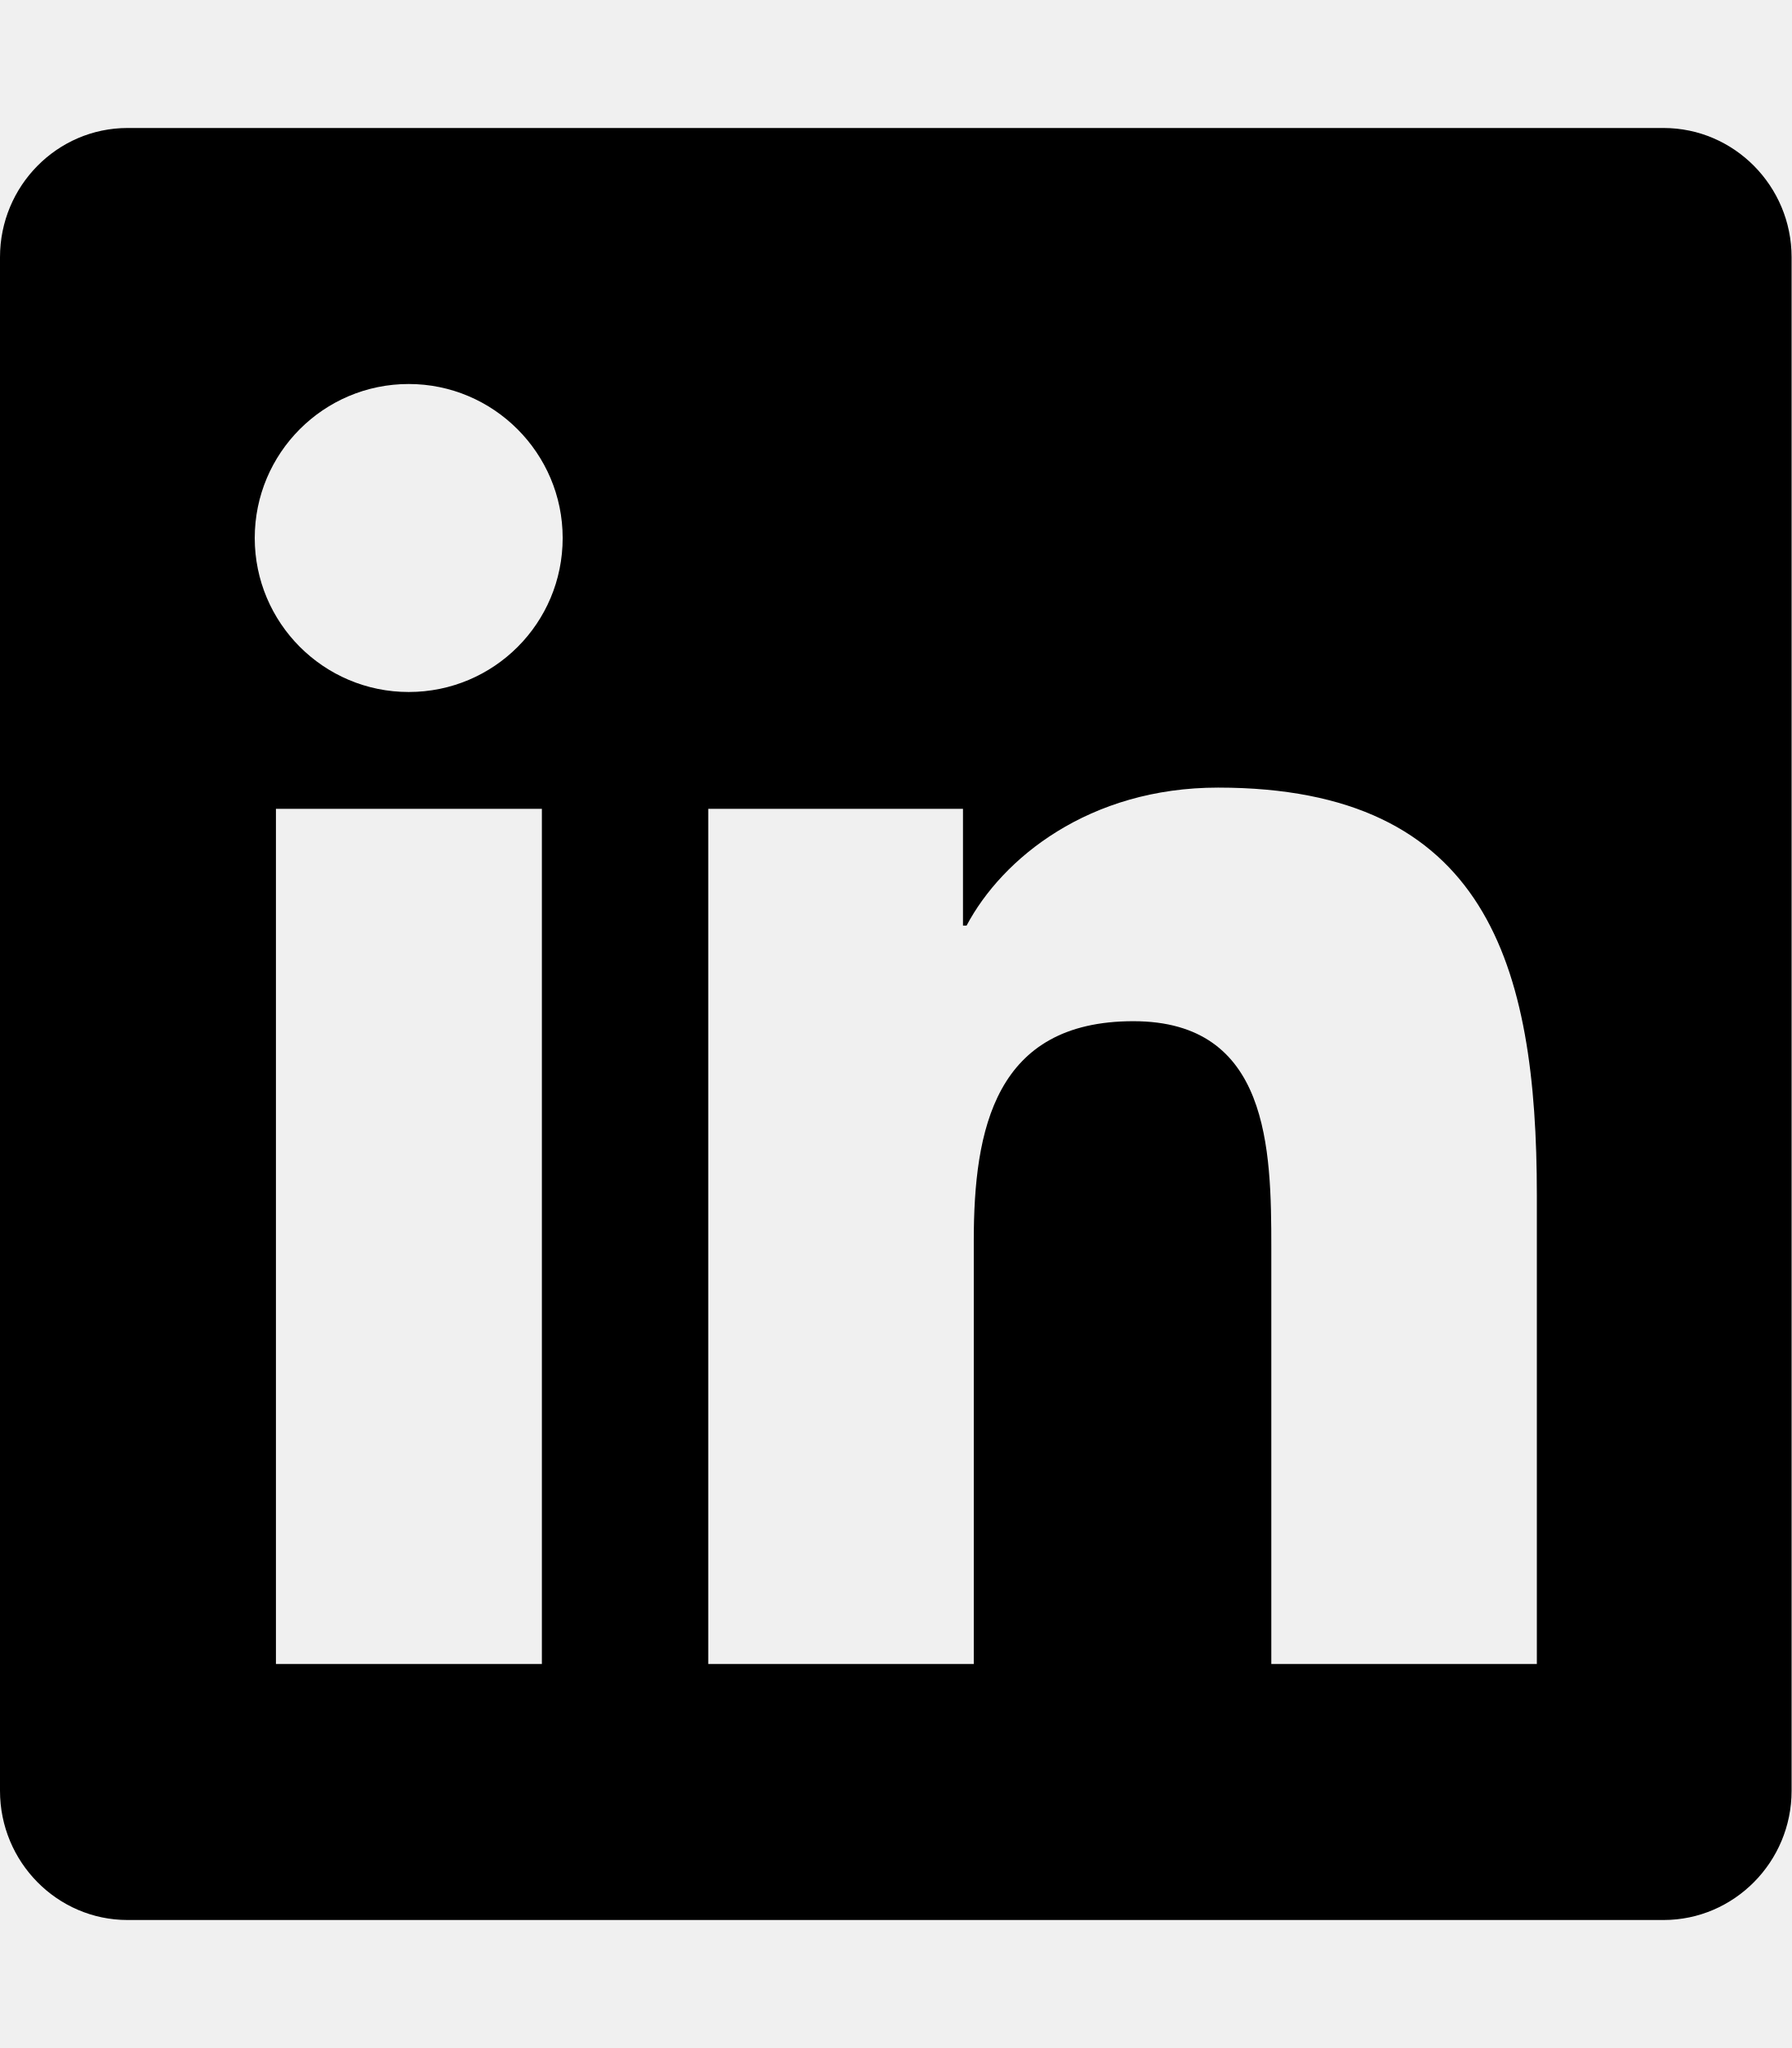
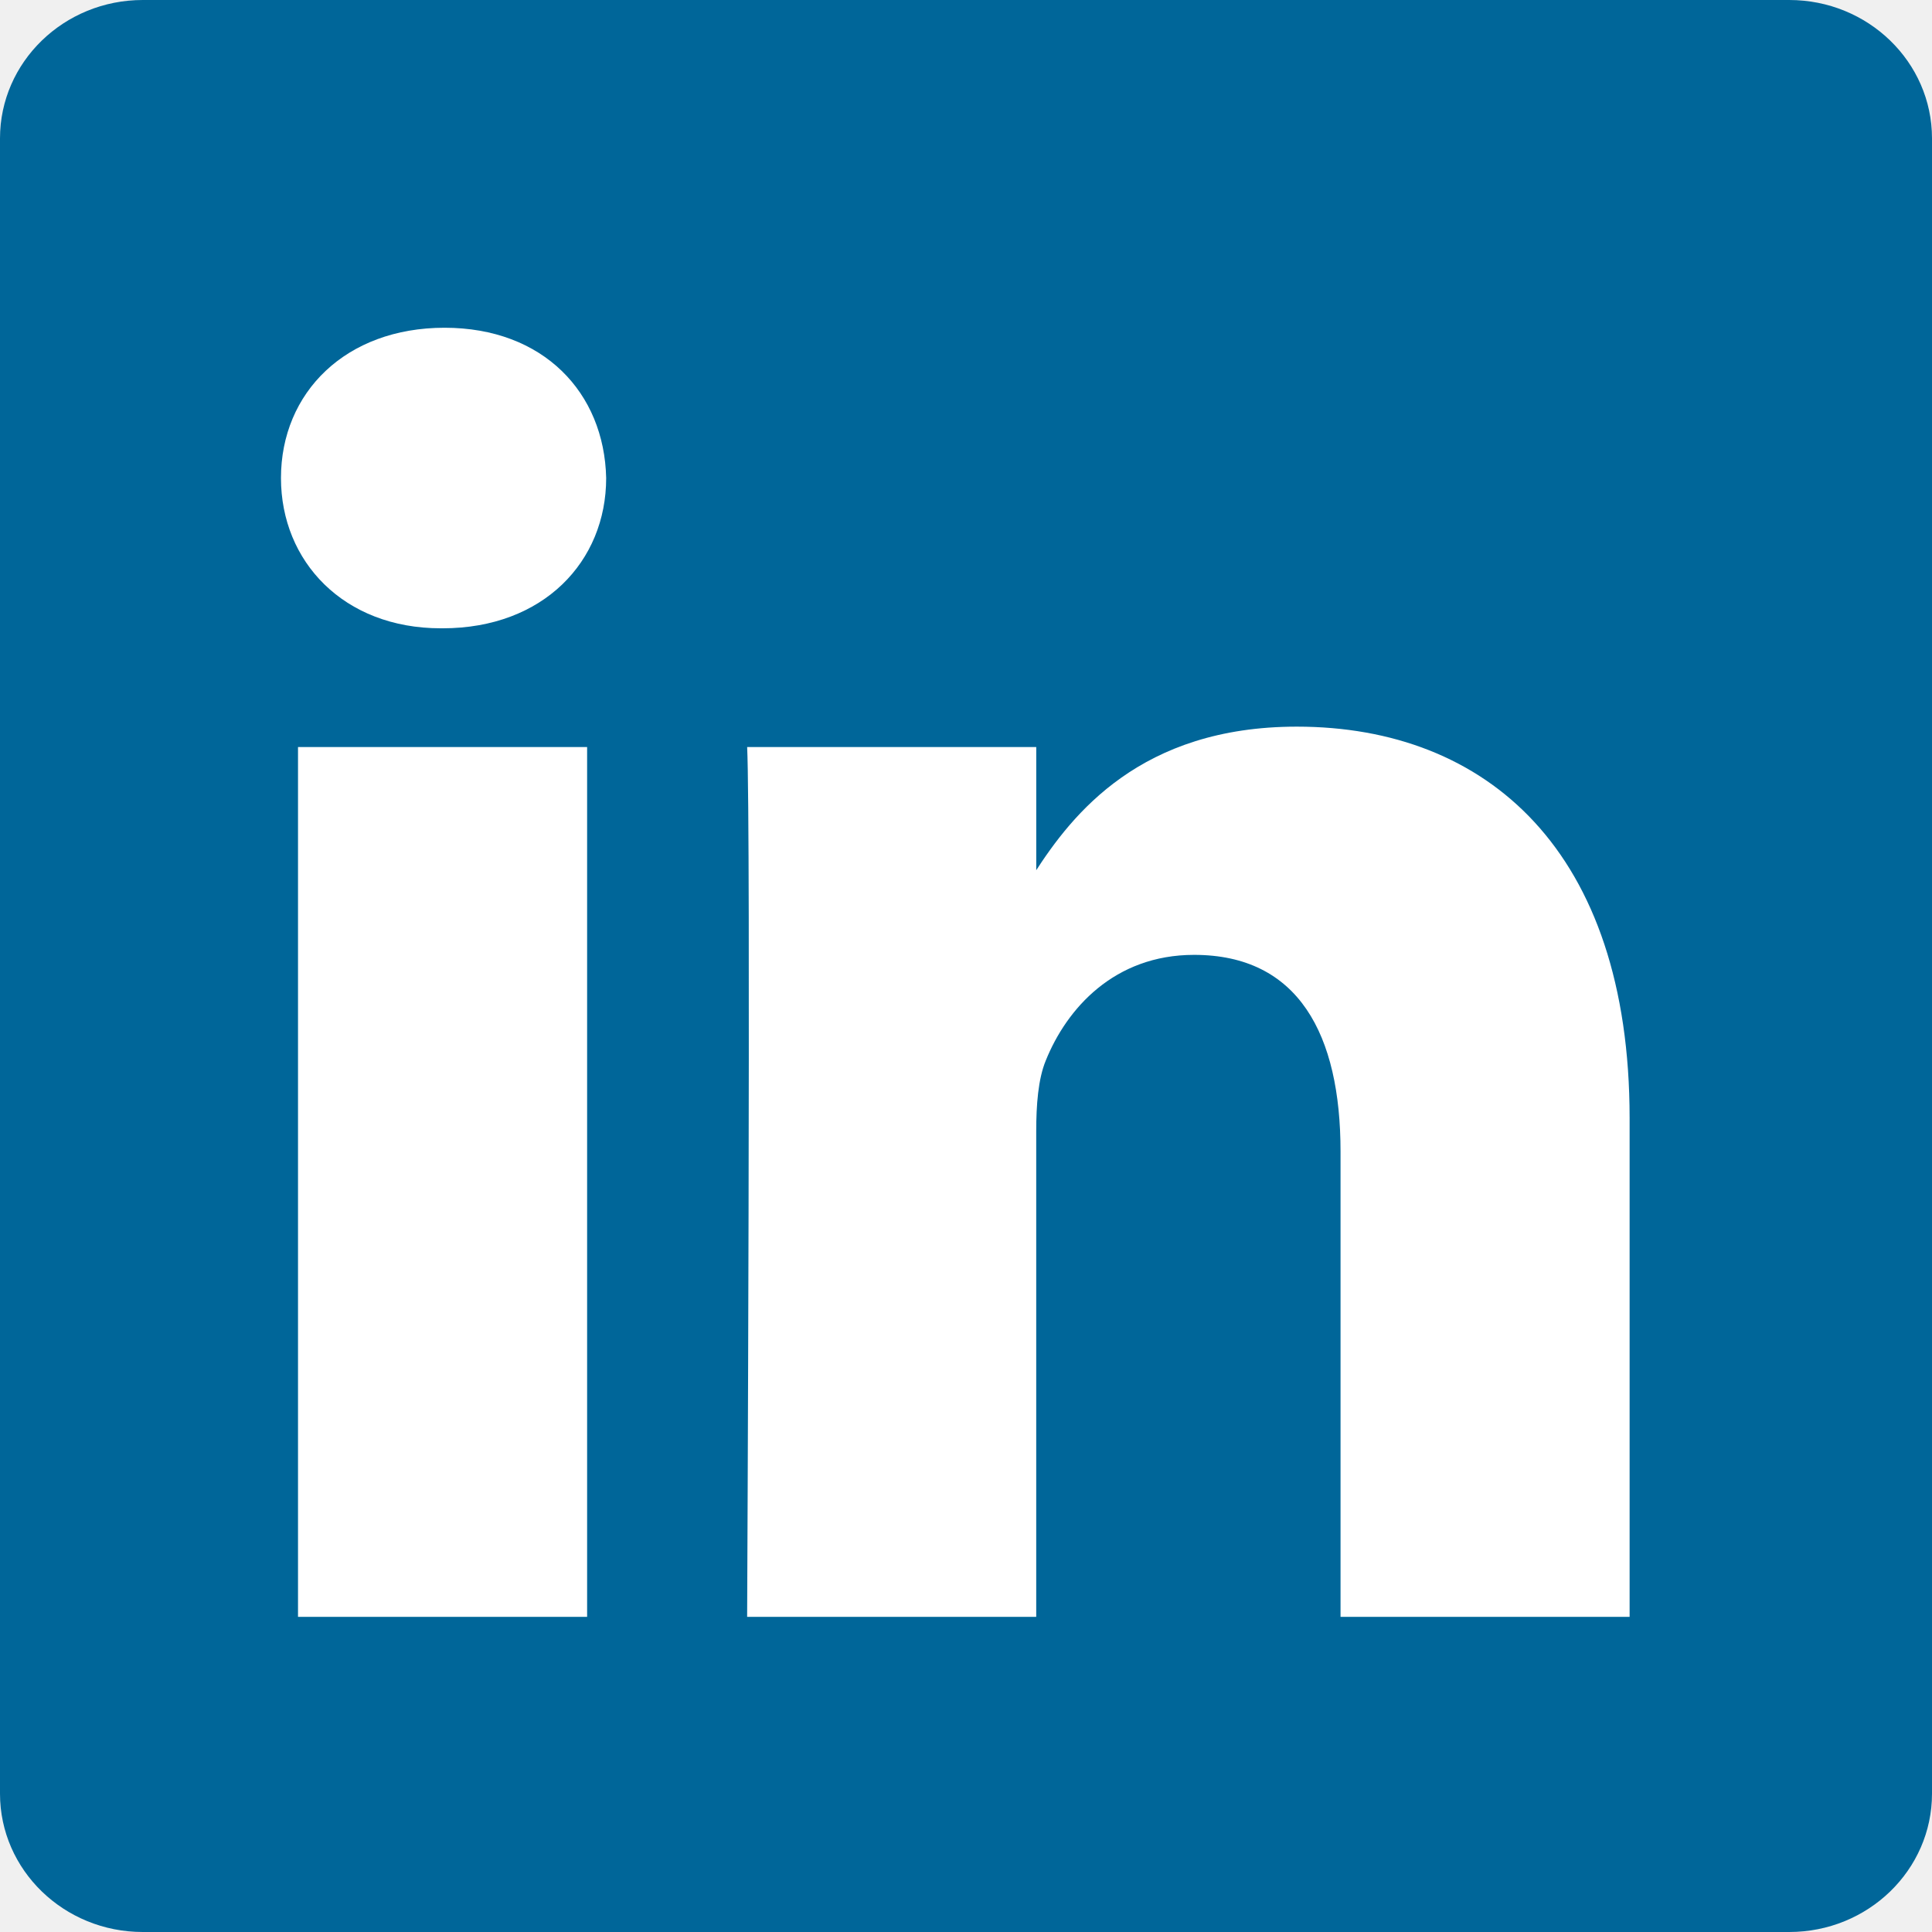
- <svg xmlns="http://www.w3.org/2000/svg" viewBox="0 0 448 512">
-   <path d="M416 32H31.9C14.3 32 0 46.5 0 64.3v383.4C0 465.5 14.3 480 31.9 480H416c17.6 0 32-14.5 32-32.3V64.3c0-17.8-14.4-32.3-32-32.3zM135.4 416H69V202.2h66.5V416zm-33.2-243c-21.3 0-38.5-17.3-38.5-38.5S80.9 96 102.2 96c21.2 0 38.5 17.3 38.5 38.5 0 21.3-17.2 38.5-38.5 38.5zm282.1 243h-66.4V312c0-24.8-.5-56.7-34.5-56.7-34.6 0-39.9 27-39.9 54.9V416h-66.4V202.2h63.7v29.2h.9c8.9-16.8 30.6-34.5 62.9-34.5 67.2 0 79.7 44.3 79.7 101.9V416z" />
+ <svg xmlns="http://www.w3.org/2000/svg" width="800px" height="800px" viewBox="0 0 256 256">
+   <g fill="none">
+     <path d="M0 18.338C0 8.216 8.474 0 18.92 0h218.16C247.53 0 256 8.216 256 18.338v219.327C256 247.79 247.53 256 237.08 256H18.92C8.475 256 0 247.791 0 237.668V18.335z" fill="#069" />
+     <path d="M77.796 214.238V98.986H39.488v115.252H77.8zM58.65 83.253c13.356 0 21.671-8.85 21.671-19.91-.25-11.312-8.315-19.915-21.417-19.915-13.111 0-21.674 8.603-21.674 19.914 0 11.06 8.312 19.91 21.169 19.91h.248zM99 214.238h38.305v-64.355c0-3.44.25-6.889 1.262-9.346 2.768-6.885 9.071-14.012 19.656-14.012 13.858 0 19.405 10.568 19.405 26.063v61.65h38.304v-66.082c0-35.399-18.896-51.872-44.099-51.872-20.663 0-29.738 11.549-34.78 19.415h.255V98.99H99.002c.5 10.812-.003 115.252-.003 115.252z" fill="#ffffff" />
+   </g>
</svg>
